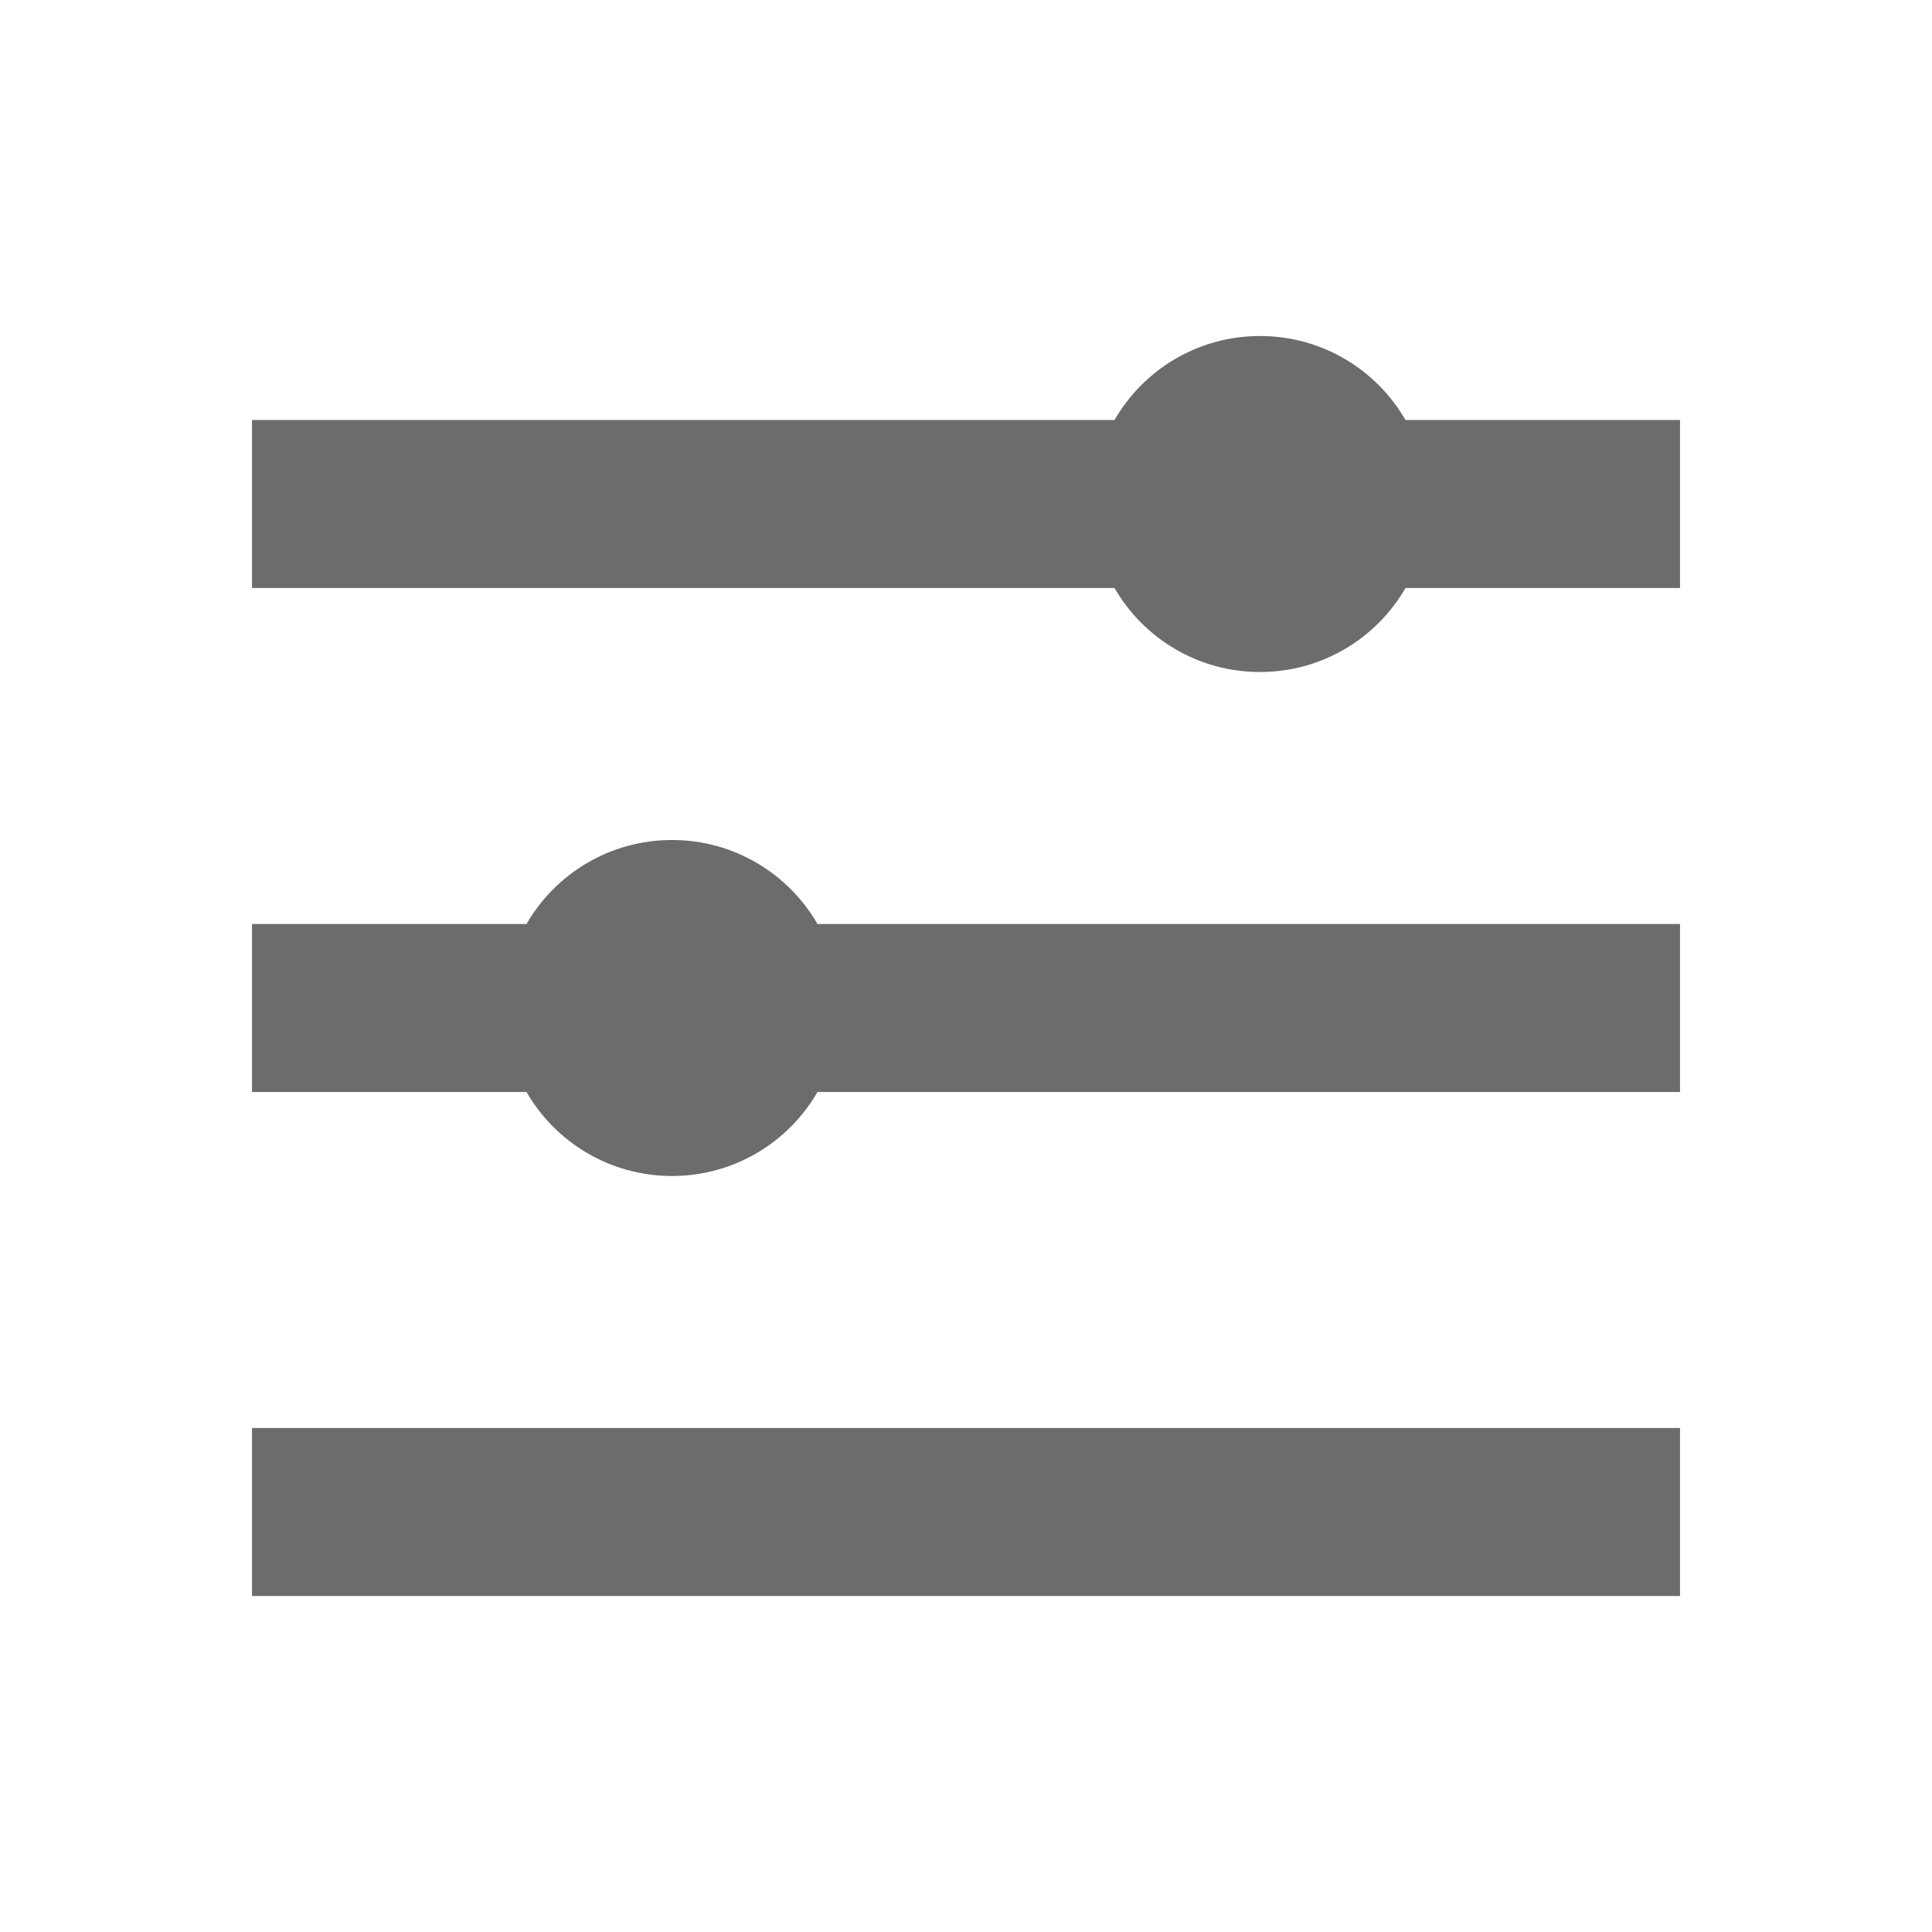
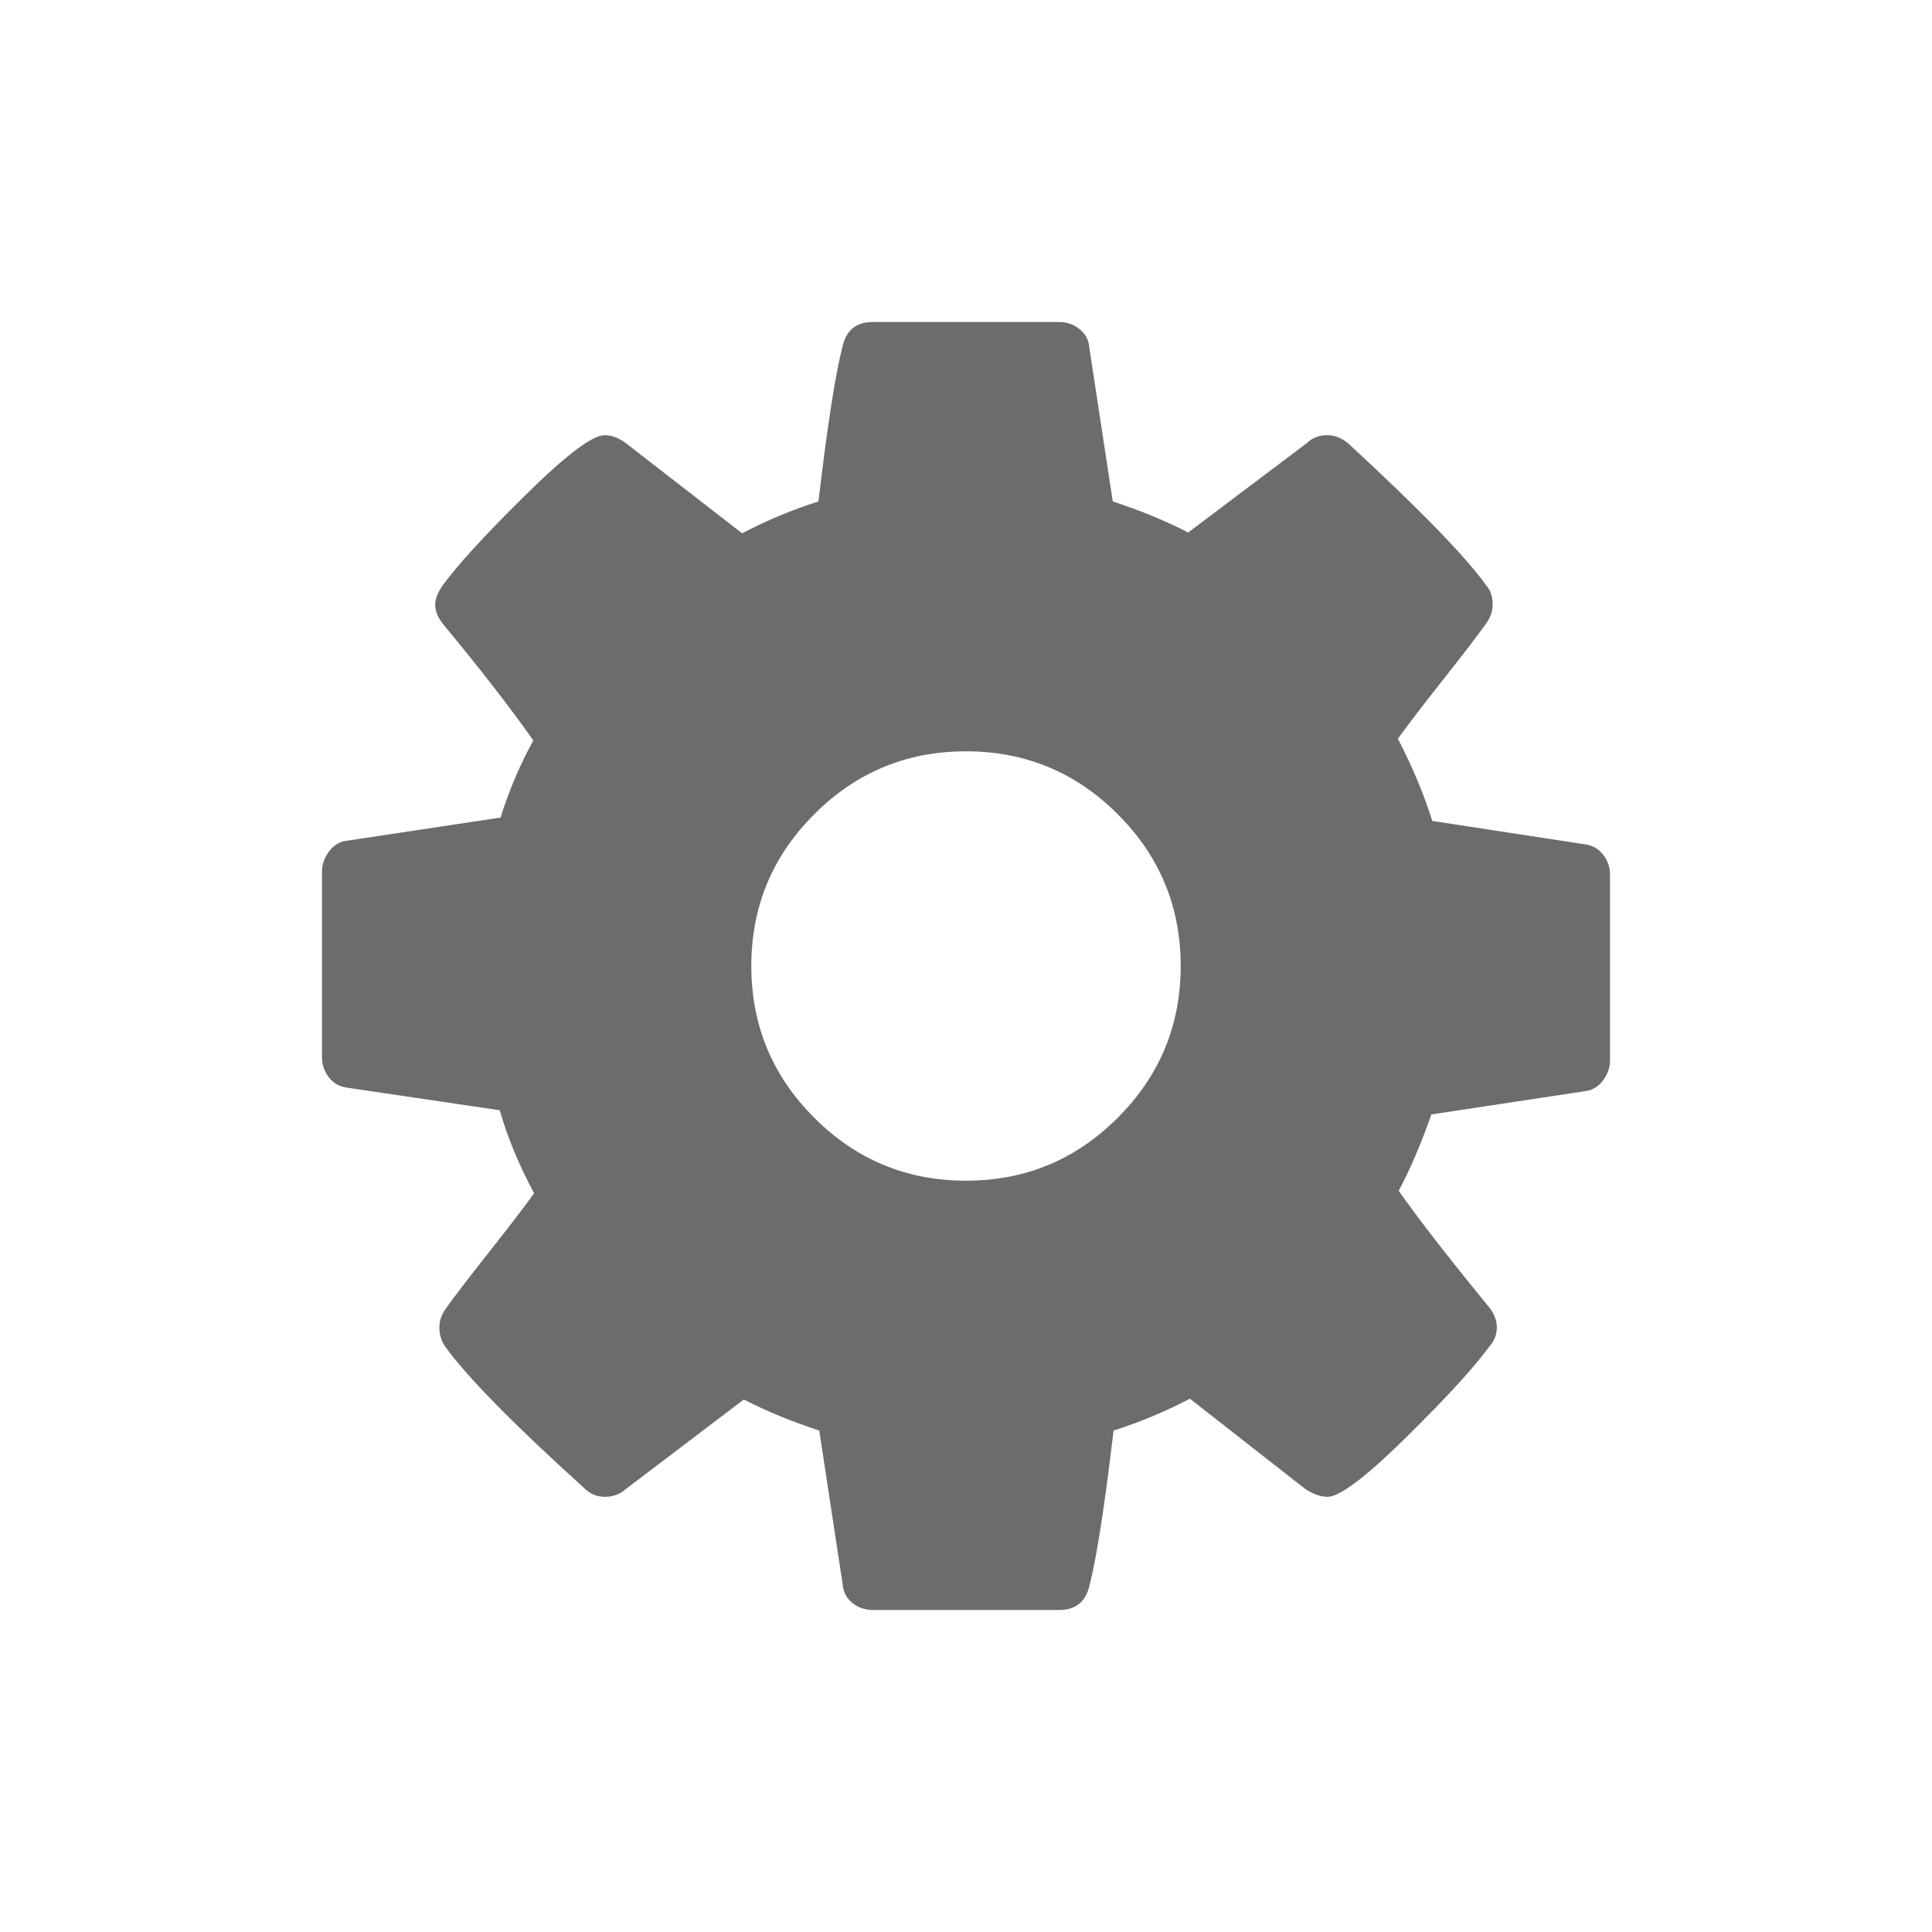
- <svg xmlns="http://www.w3.org/2000/svg" width="23" height="23" viewBox="0 0 23 23" fill="none">
-   <path fill-rule="evenodd" clip-rule="evenodd" d="M9.732 11H20V13H9.732C9.387 13.598 8.74 14 8 14C7.26 14 6.613 13.598 6.268 13H3V11H6.268C6.613 10.402 7.26 10 8 10C8.74 10 9.387 10.402 9.732 11Z" fill="#6A6C6E" />
-   <rect x="3" y="17" width="17" height="2" fill="#6A6C6E" />
-   <path fill-rule="evenodd" clip-rule="evenodd" d="M16.732 5H20V7H16.732C16.387 7.598 15.74 8 15 8C14.26 8 13.613 7.598 13.268 7H3V5H13.268C13.613 4.402 14.26 4 15 4C15.74 4 16.387 4.402 16.732 5Z" fill="#6A6C6E" />
+ <svg xmlns="http://www.w3.org/2000/svg" width="24" height="24" viewBox="0 0 24 24" fill="none">
+   <path d="M13.885 13.885C14.406 13.365 14.667 12.736 14.667 12C14.667 11.264 14.406 10.635 13.885 10.115C13.365 9.594 12.736 9.333 12 9.333C11.264 9.333 10.635 9.594 10.115 10.115C9.594 10.635 9.333 11.264 9.333 12C9.333 12.736 9.594 13.365 10.115 13.885C10.635 14.406 11.264 14.667 12 14.667C12.736 14.667 13.365 14.406 13.885 13.885ZM20 10.865V13.177C20 13.26 19.972 13.34 19.917 13.417C19.861 13.493 19.792 13.538 19.708 13.552L17.781 13.844C17.649 14.219 17.514 14.535 17.375 14.792C17.618 15.139 17.99 15.618 18.49 16.229C18.559 16.312 18.594 16.399 18.594 16.49C18.594 16.58 18.562 16.66 18.5 16.729C18.312 16.986 17.969 17.361 17.469 17.854C16.969 18.347 16.642 18.594 16.49 18.594C16.406 18.594 16.316 18.562 16.219 18.5L14.781 17.375C14.476 17.535 14.16 17.667 13.833 17.771C13.722 18.715 13.621 19.361 13.531 19.708C13.483 19.903 13.358 20 13.156 20H10.844C10.746 20 10.662 19.971 10.588 19.912C10.516 19.852 10.476 19.778 10.469 19.688L10.177 17.771C9.837 17.66 9.524 17.531 9.24 17.385L7.771 18.5C7.701 18.562 7.615 18.594 7.51 18.594C7.413 18.594 7.326 18.556 7.25 18.479C6.375 17.688 5.802 17.104 5.531 16.729C5.483 16.66 5.458 16.58 5.458 16.49C5.458 16.406 5.486 16.326 5.542 16.25C5.646 16.104 5.823 15.873 6.073 15.557C6.323 15.241 6.51 14.996 6.635 14.823C6.448 14.476 6.306 14.132 6.208 13.792L4.302 13.51C4.212 13.496 4.139 13.453 4.083 13.38C4.028 13.307 4 13.226 4 13.135V10.823C4 10.74 4.028 10.66 4.083 10.583C4.139 10.507 4.205 10.462 4.281 10.448L6.219 10.156C6.316 9.837 6.451 9.517 6.625 9.198C6.347 8.802 5.976 8.323 5.51 7.76C5.441 7.677 5.406 7.594 5.406 7.51C5.406 7.441 5.438 7.361 5.5 7.271C5.681 7.021 6.023 6.648 6.526 6.151C7.03 5.655 7.358 5.406 7.51 5.406C7.601 5.406 7.691 5.441 7.781 5.51L9.219 6.625C9.524 6.465 9.84 6.333 10.167 6.229C10.278 5.285 10.379 4.639 10.469 4.292C10.517 4.097 10.642 4 10.844 4H13.156C13.254 4 13.338 4.03 13.412 4.089C13.484 4.148 13.524 4.222 13.531 4.312L13.823 6.229C14.163 6.34 14.476 6.469 14.76 6.615L16.24 5.5C16.302 5.438 16.385 5.406 16.49 5.406C16.58 5.406 16.667 5.441 16.75 5.51C17.646 6.337 18.219 6.927 18.469 7.281C18.517 7.337 18.542 7.413 18.542 7.51C18.542 7.594 18.514 7.674 18.458 7.75C18.354 7.896 18.177 8.127 17.927 8.443C17.677 8.759 17.49 9.003 17.365 9.177C17.545 9.524 17.688 9.865 17.792 10.198L19.698 10.49C19.788 10.504 19.861 10.547 19.917 10.62C19.972 10.693 20 10.774 20 10.865Z" fill="#6A6C6E" />
</svg>
